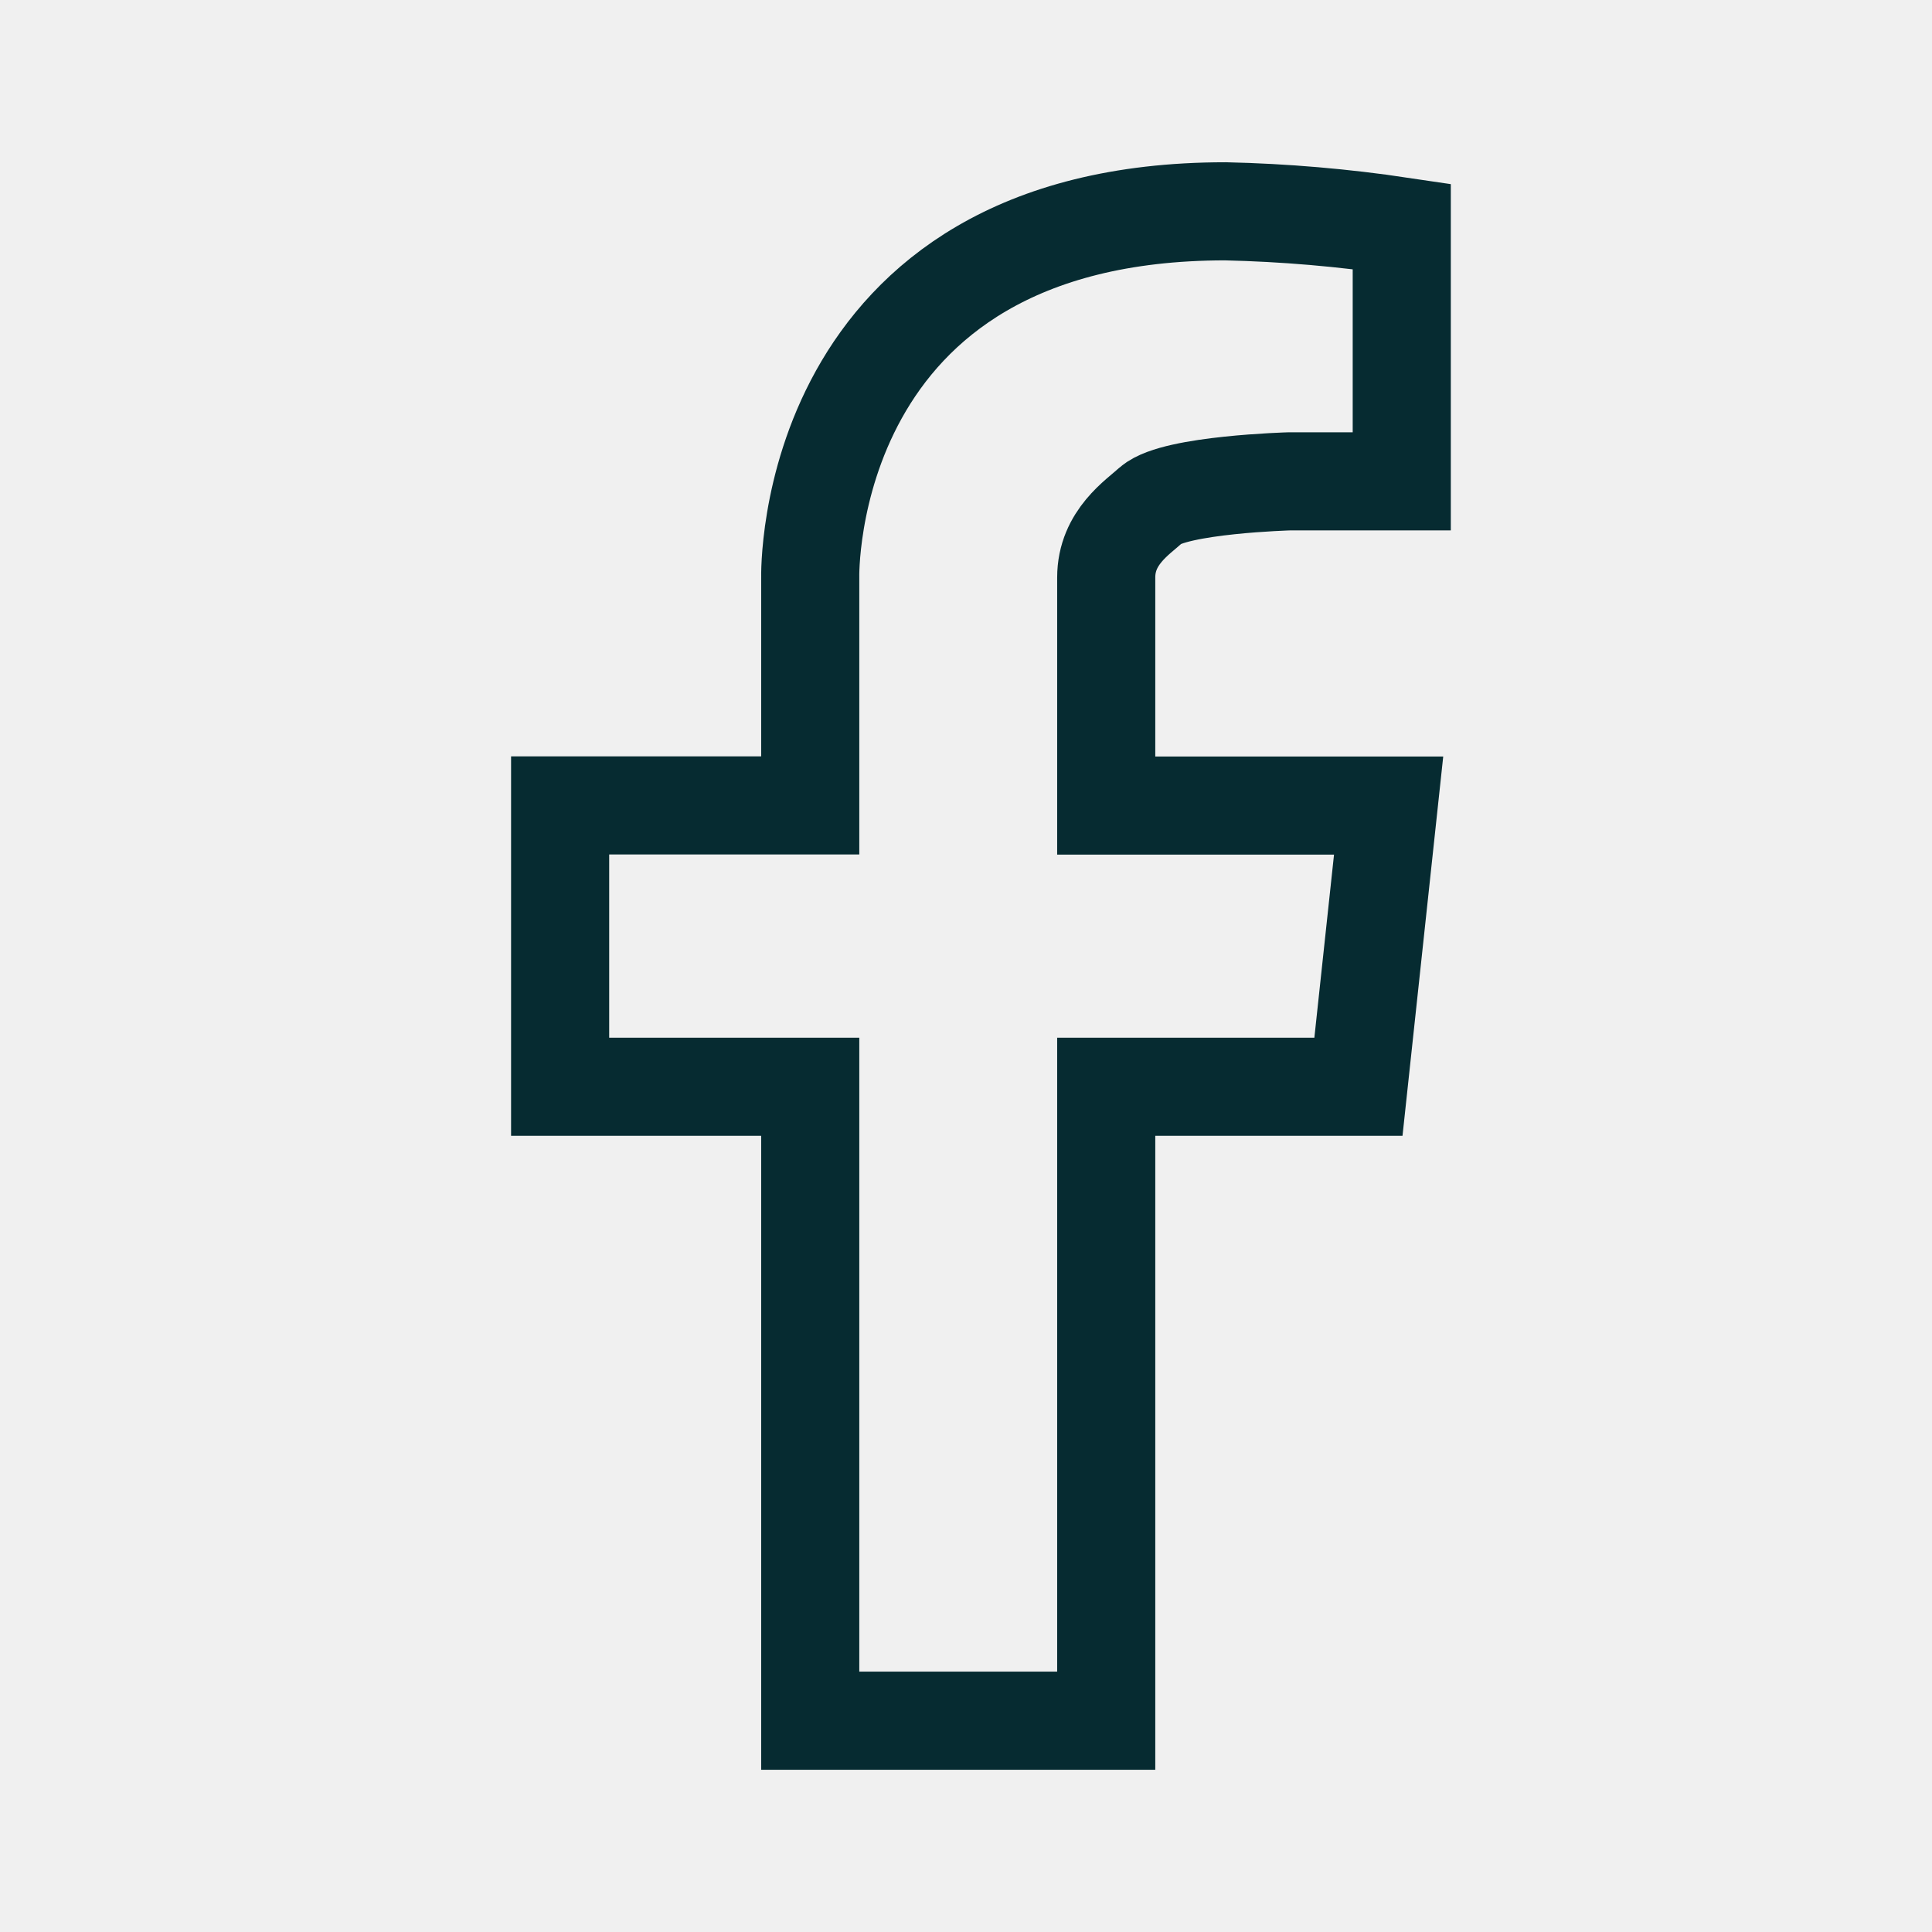
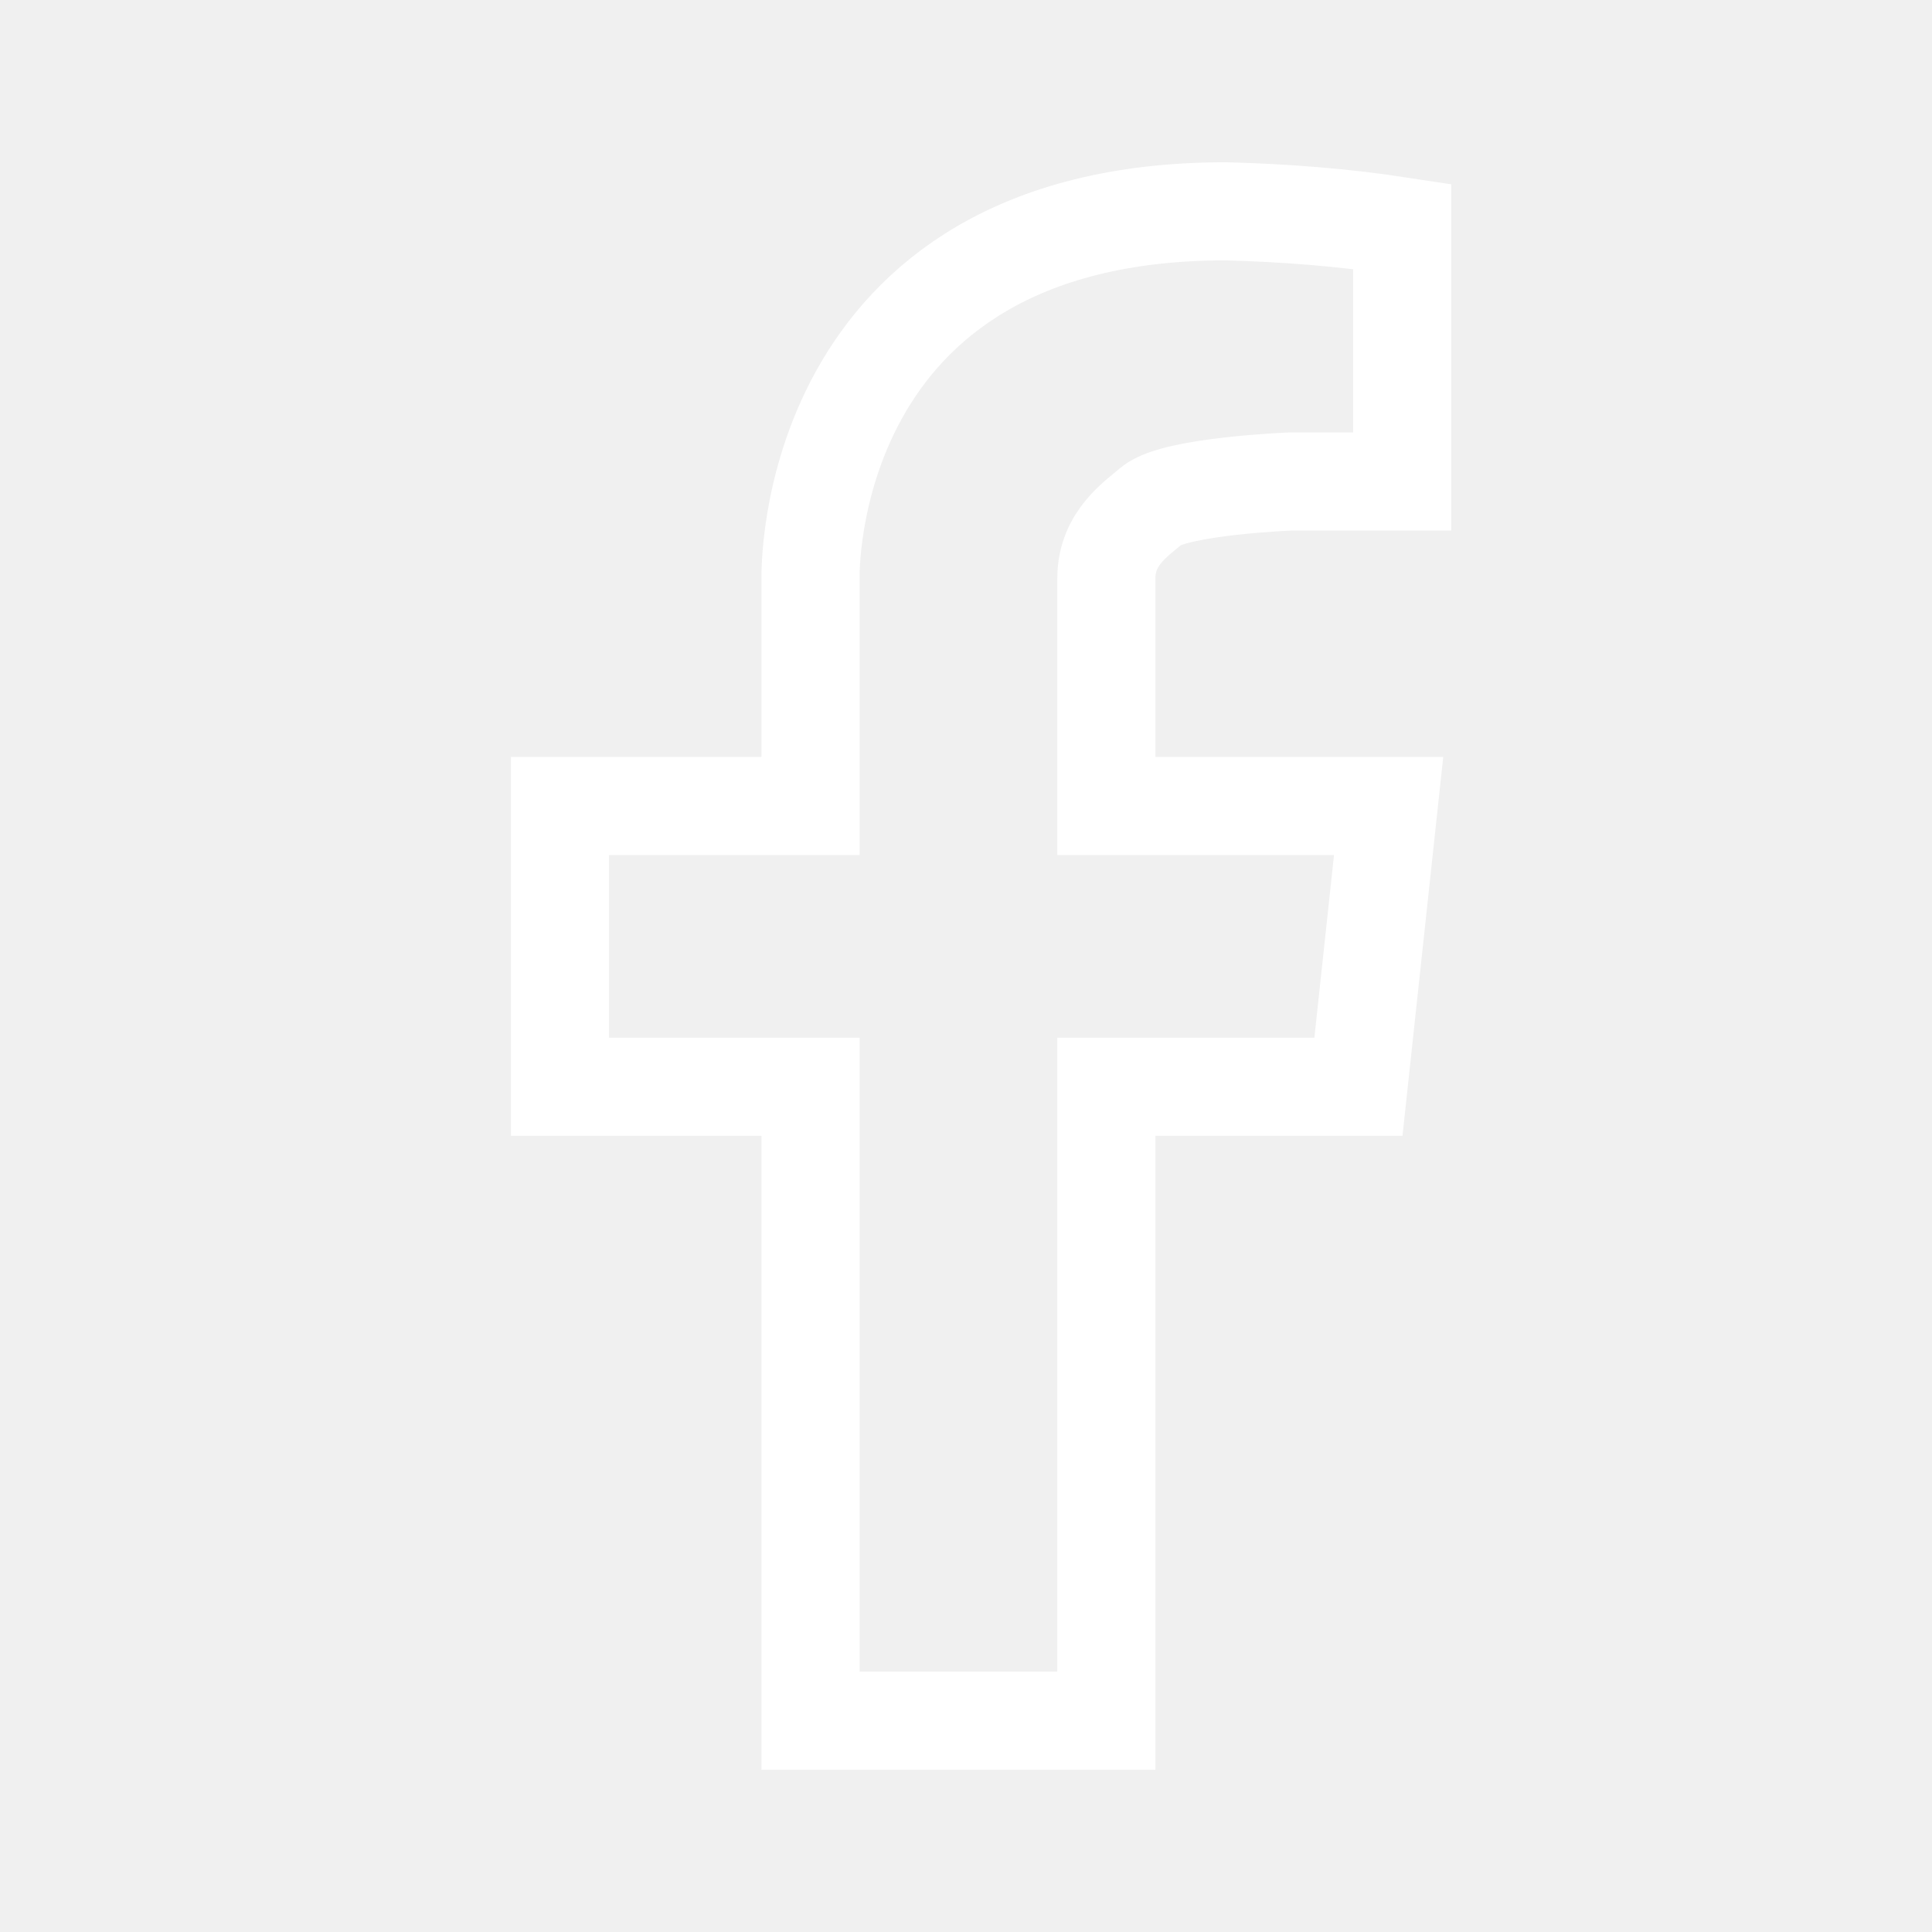
- <svg xmlns="http://www.w3.org/2000/svg" data-name="Layer 1" id="Layer_1" viewBox="0 0 128 128">
-   <defs>
-     <style>.cls-1{fill:none;stroke:#062b31;stroke-miterlimit:10;stroke-width:6.5px;}</style>
-   </defs>
-   <path class="cls-1" d="M53.68,38.26v15.1H37.11V72H53.68v42H73.29V72H90l2-18.63H73.29V38.26c0-2.67,2.11-4,3-4.82,1.57-1.34,9.15-1.55,9.15-1.55h7.43V15a93.26,93.26,0,0,0-11.68-1C53.11,14,53.68,38.26,53.68,38.26Z" />
+ <svg xmlns="http://www.w3.org/2000/svg" version="1.1" id="Layer_1" x="0px" y="0px" viewBox="0 0 128 128" style="enable-background:new 0 0 128 128;" xml:space="preserve">
+   <style type="text/css">
+ 	.st0{fill:none;stroke:#FFFFFF;stroke-width:6.5;stroke-miterlimit:10;}
+ </style>
+   <path class="st0" d="M53.7,38.3v15.1H37.1V72h16.6v42h19.6V72H90l2-18.6H73.3V38.3c0-2.7,2.1-4,3-4.8c1.6-1.3,9.2-1.6,9.2-1.6h7.4  V15c-3.9-0.6-7.8-0.9-11.7-1C53.1,14,53.7,38.3,53.7,38.3z" />
</svg>
